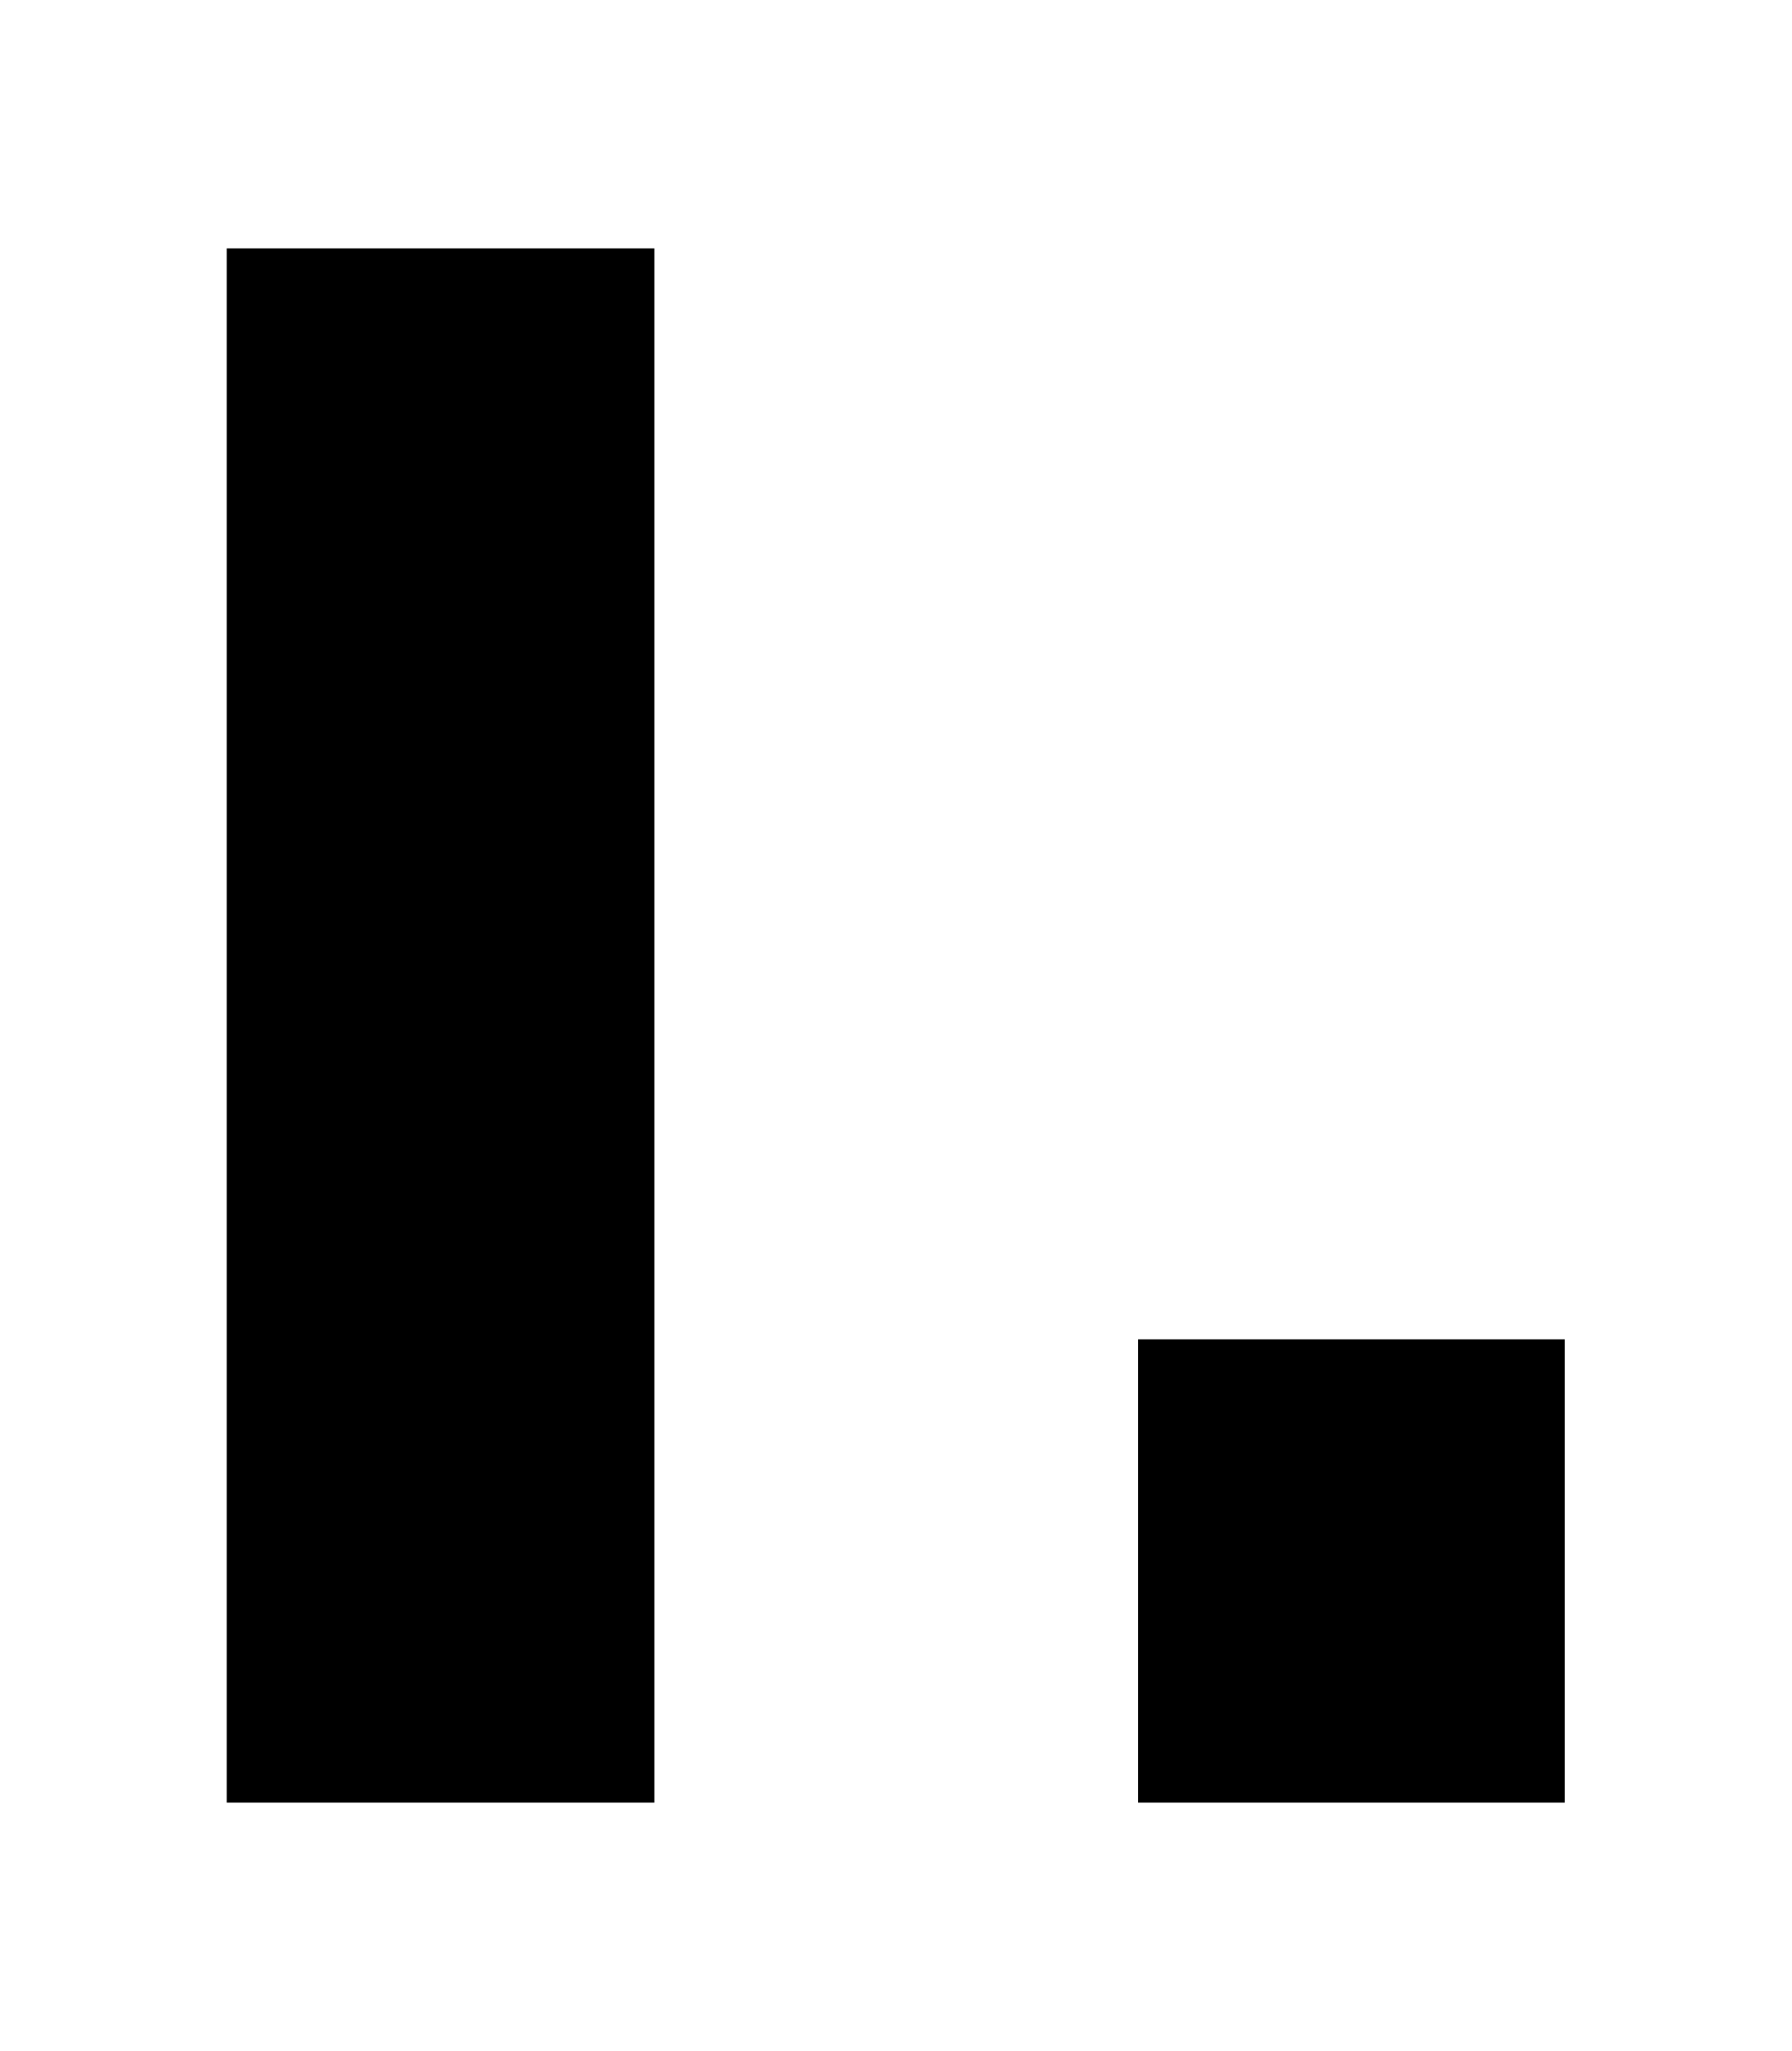
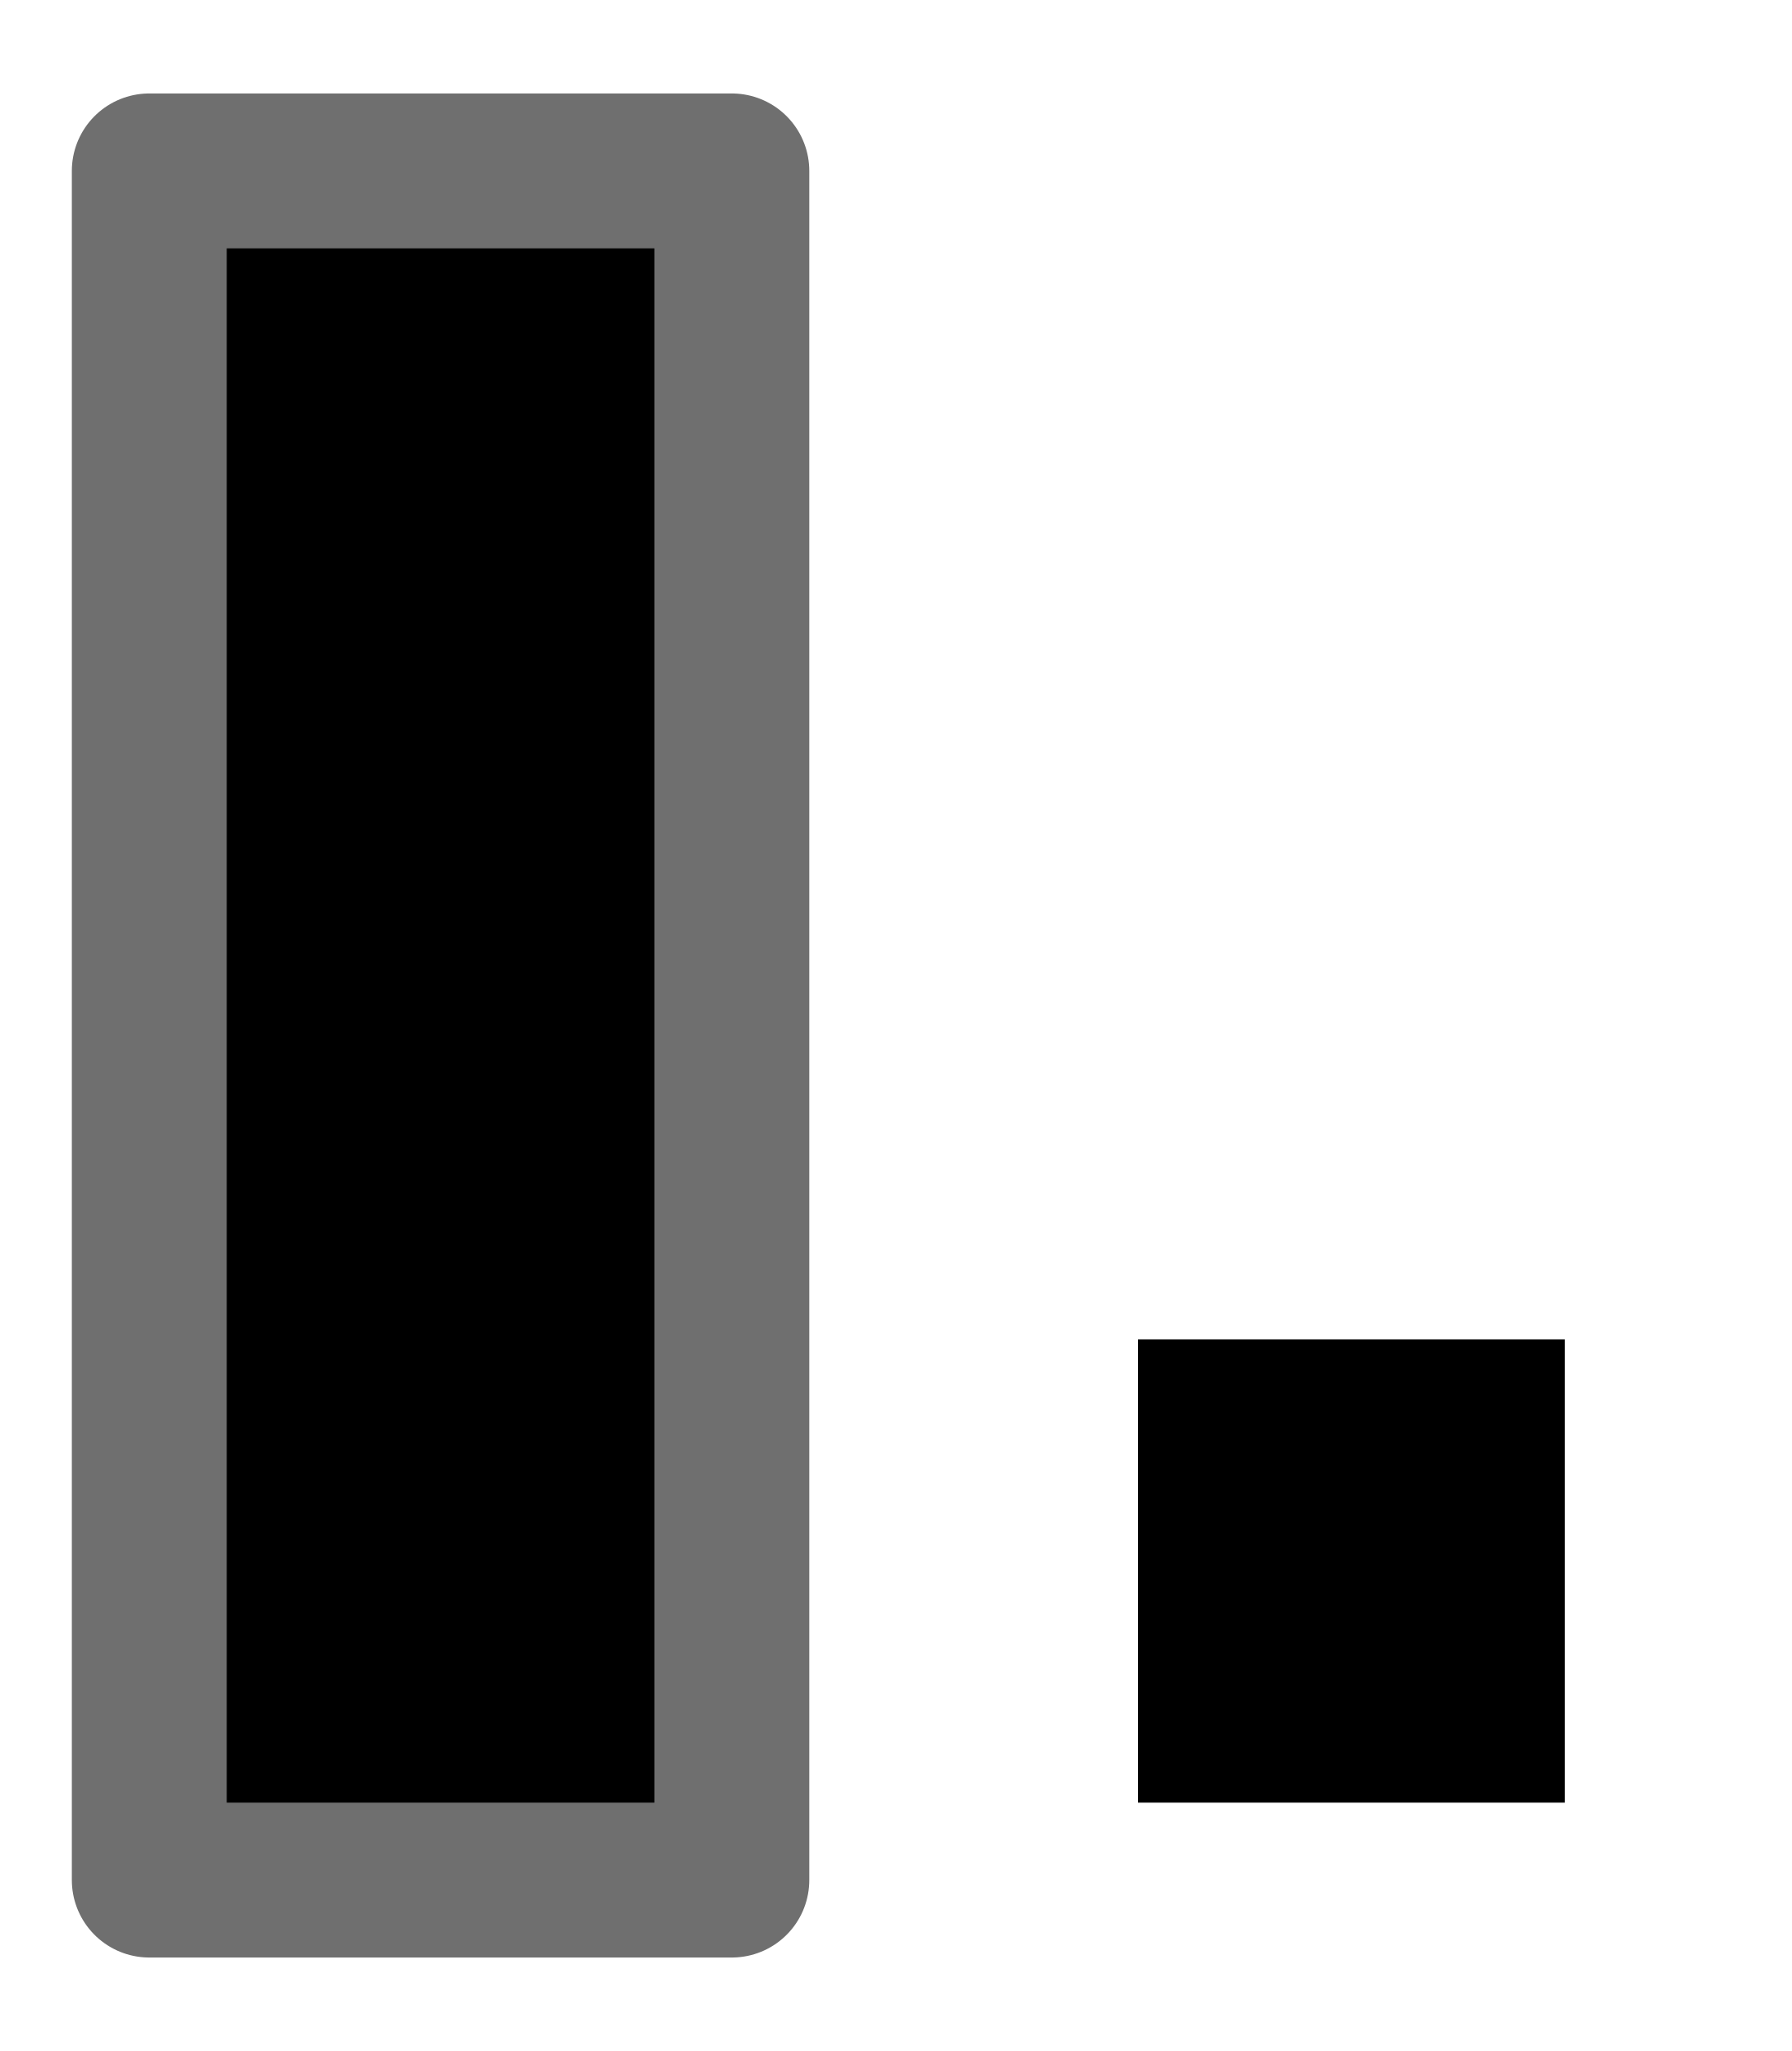
<svg xmlns="http://www.w3.org/2000/svg" width="100%" height="100%" version="1.1" style="stroke-linecap: round; stroke-linejoin: round; background: rgba(34, 34, 34, 0);" viewBox="-17.482 224.04 69.39 79.451">
-   <rect id="R-b4-03bb36" width="22.563" height="66.209" style="stroke: rgb(255, 255, 255); stroke-opacity: 1; stroke-width: 6; fill: rgb(0, 0, 0); fill-opacity: 1;" x="128" y="34" transform="matrix(1,0,0,1,-139.6995,196.6606)" />
+   <rect id="R-b4-03bb36" width="22.563" height="66.209" style="stroke: rgb(111, 111, 111); stroke-opacity: 1; stroke-width: 6; fill: rgb(0, 0, 0); fill-opacity: 1;" x="128" y="34" transform="matrix(1,0,0,1,-139.6995,196.6606)" />
  <rect id="R-57-95fde8" width="22.528" height="23.947" style="stroke: rgb(255, 255, 255); stroke-opacity: 1; stroke-width: 6; fill: rgb(0, 0, 0); fill-opacity: 1;" x="128" y="34" transform="matrix(1,0,0,1,-104.4024,238.9227)" />
</svg>
